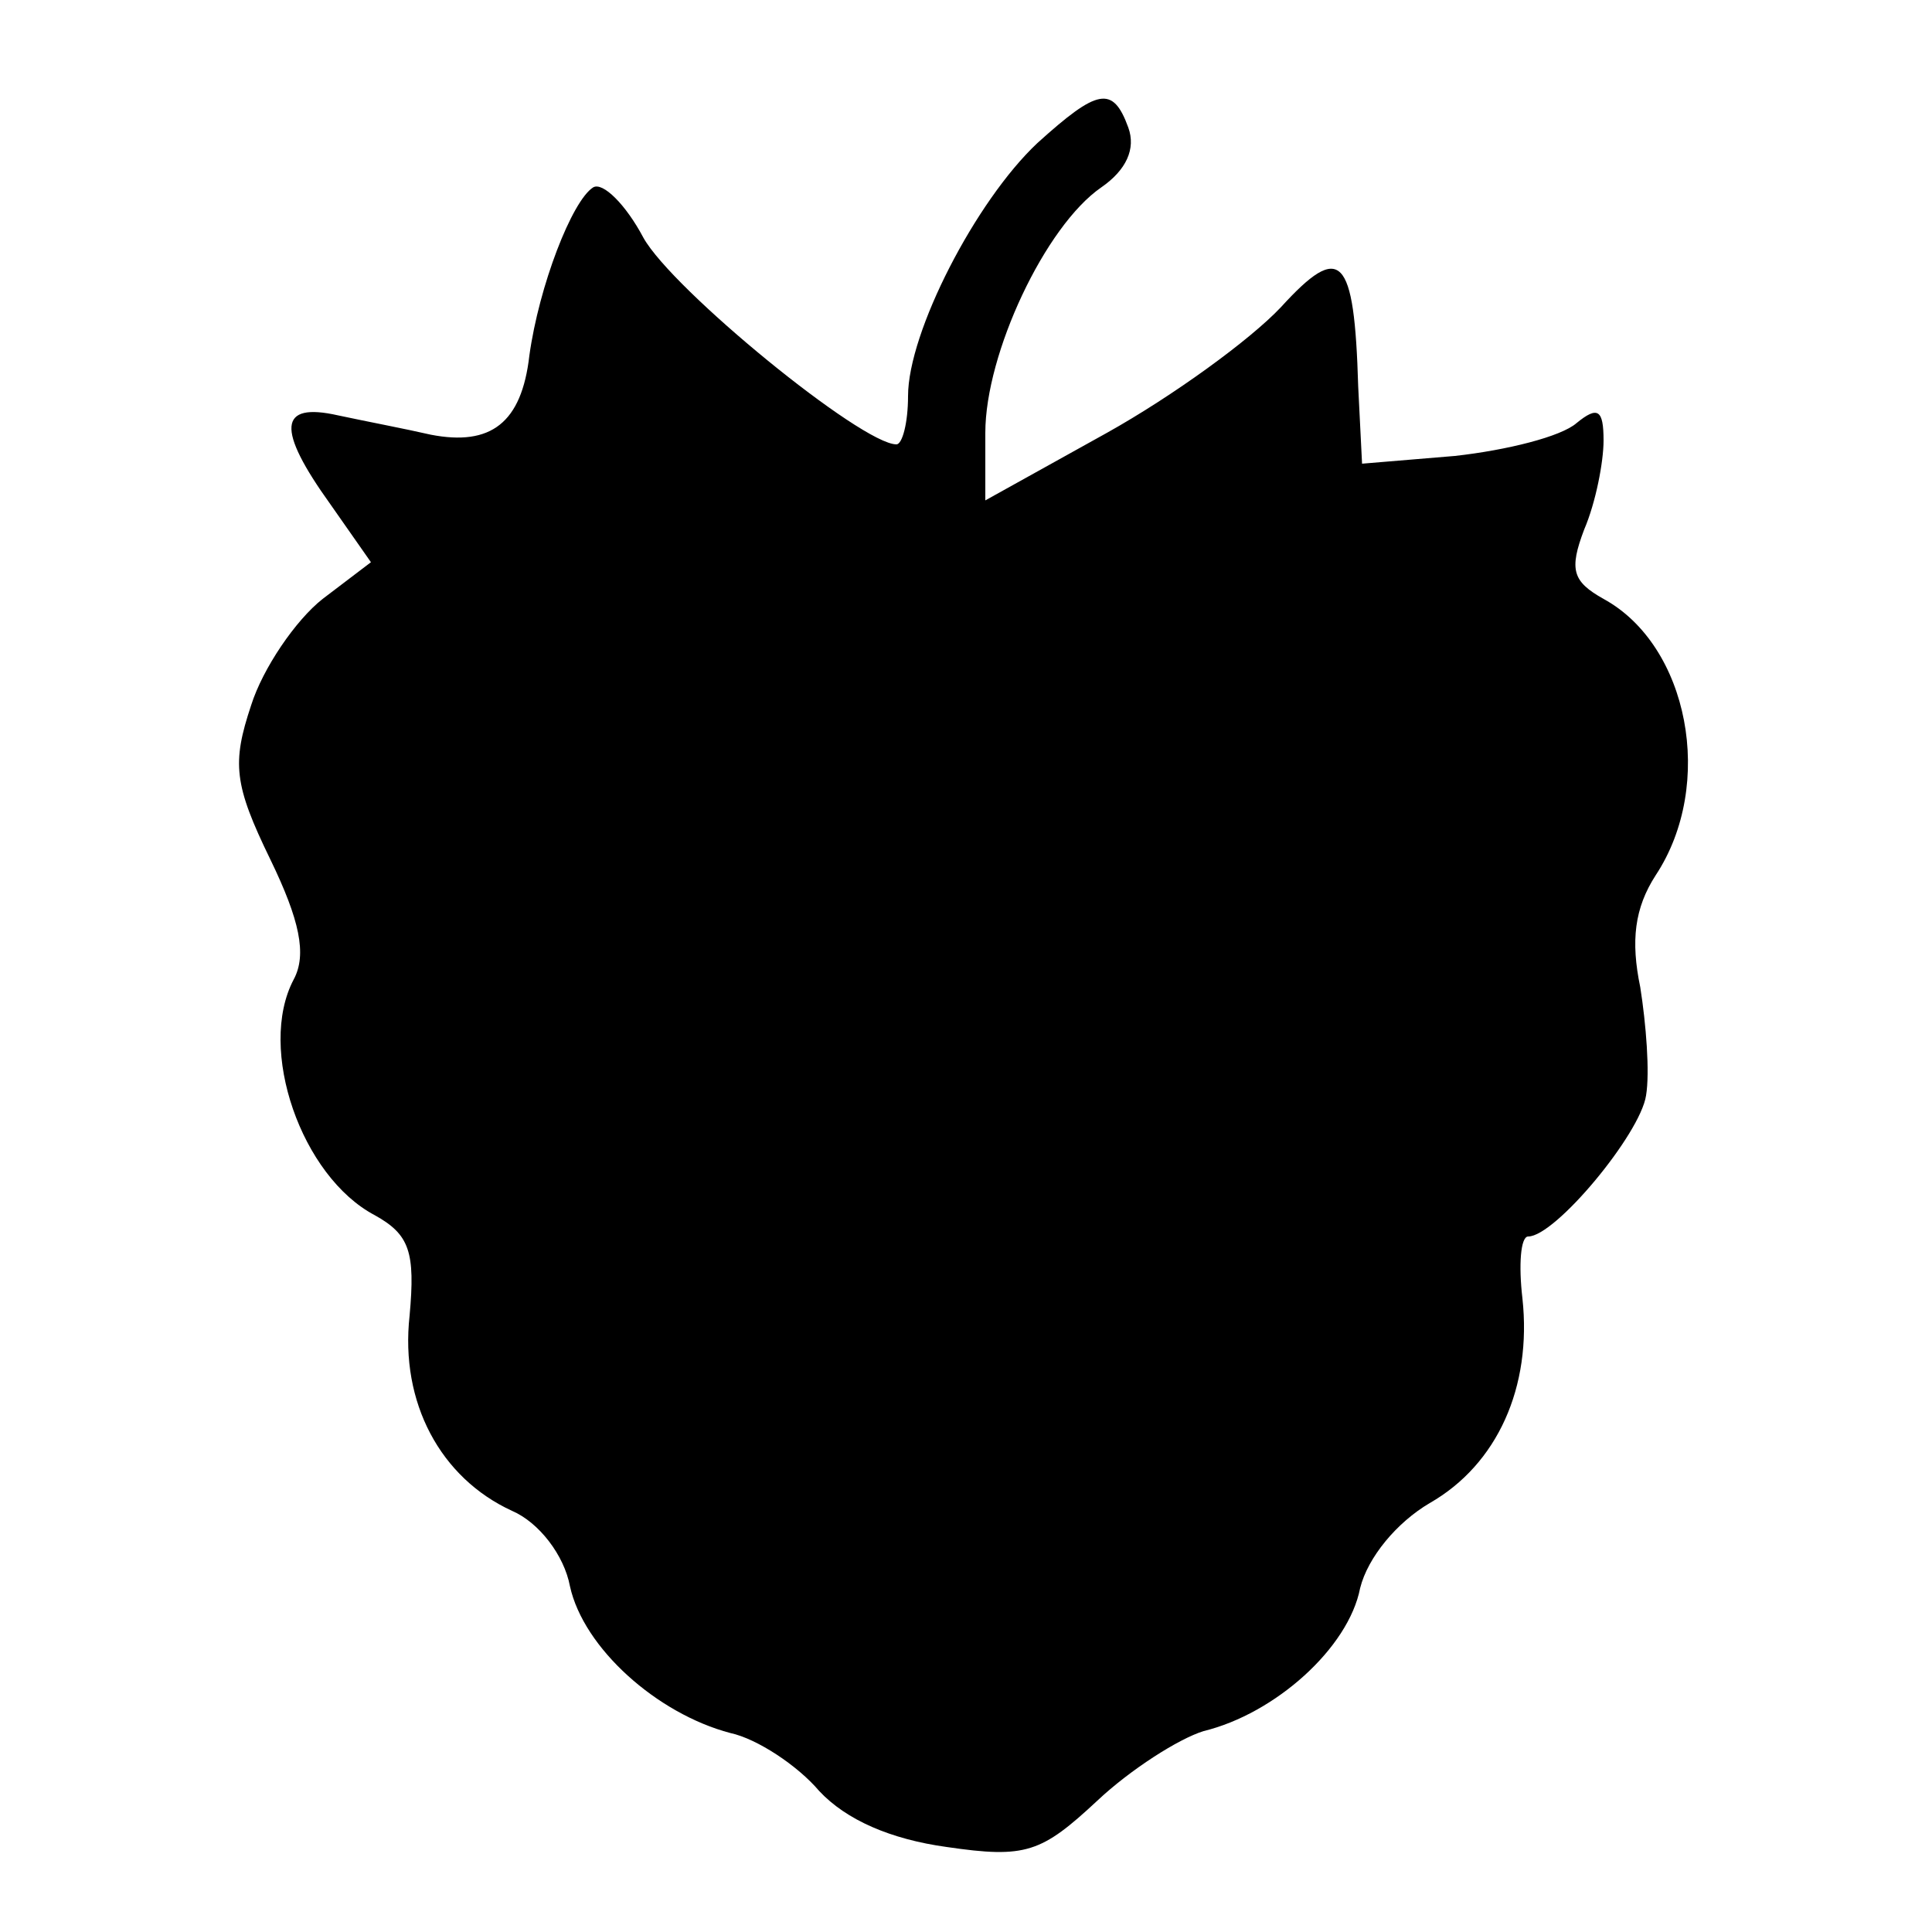
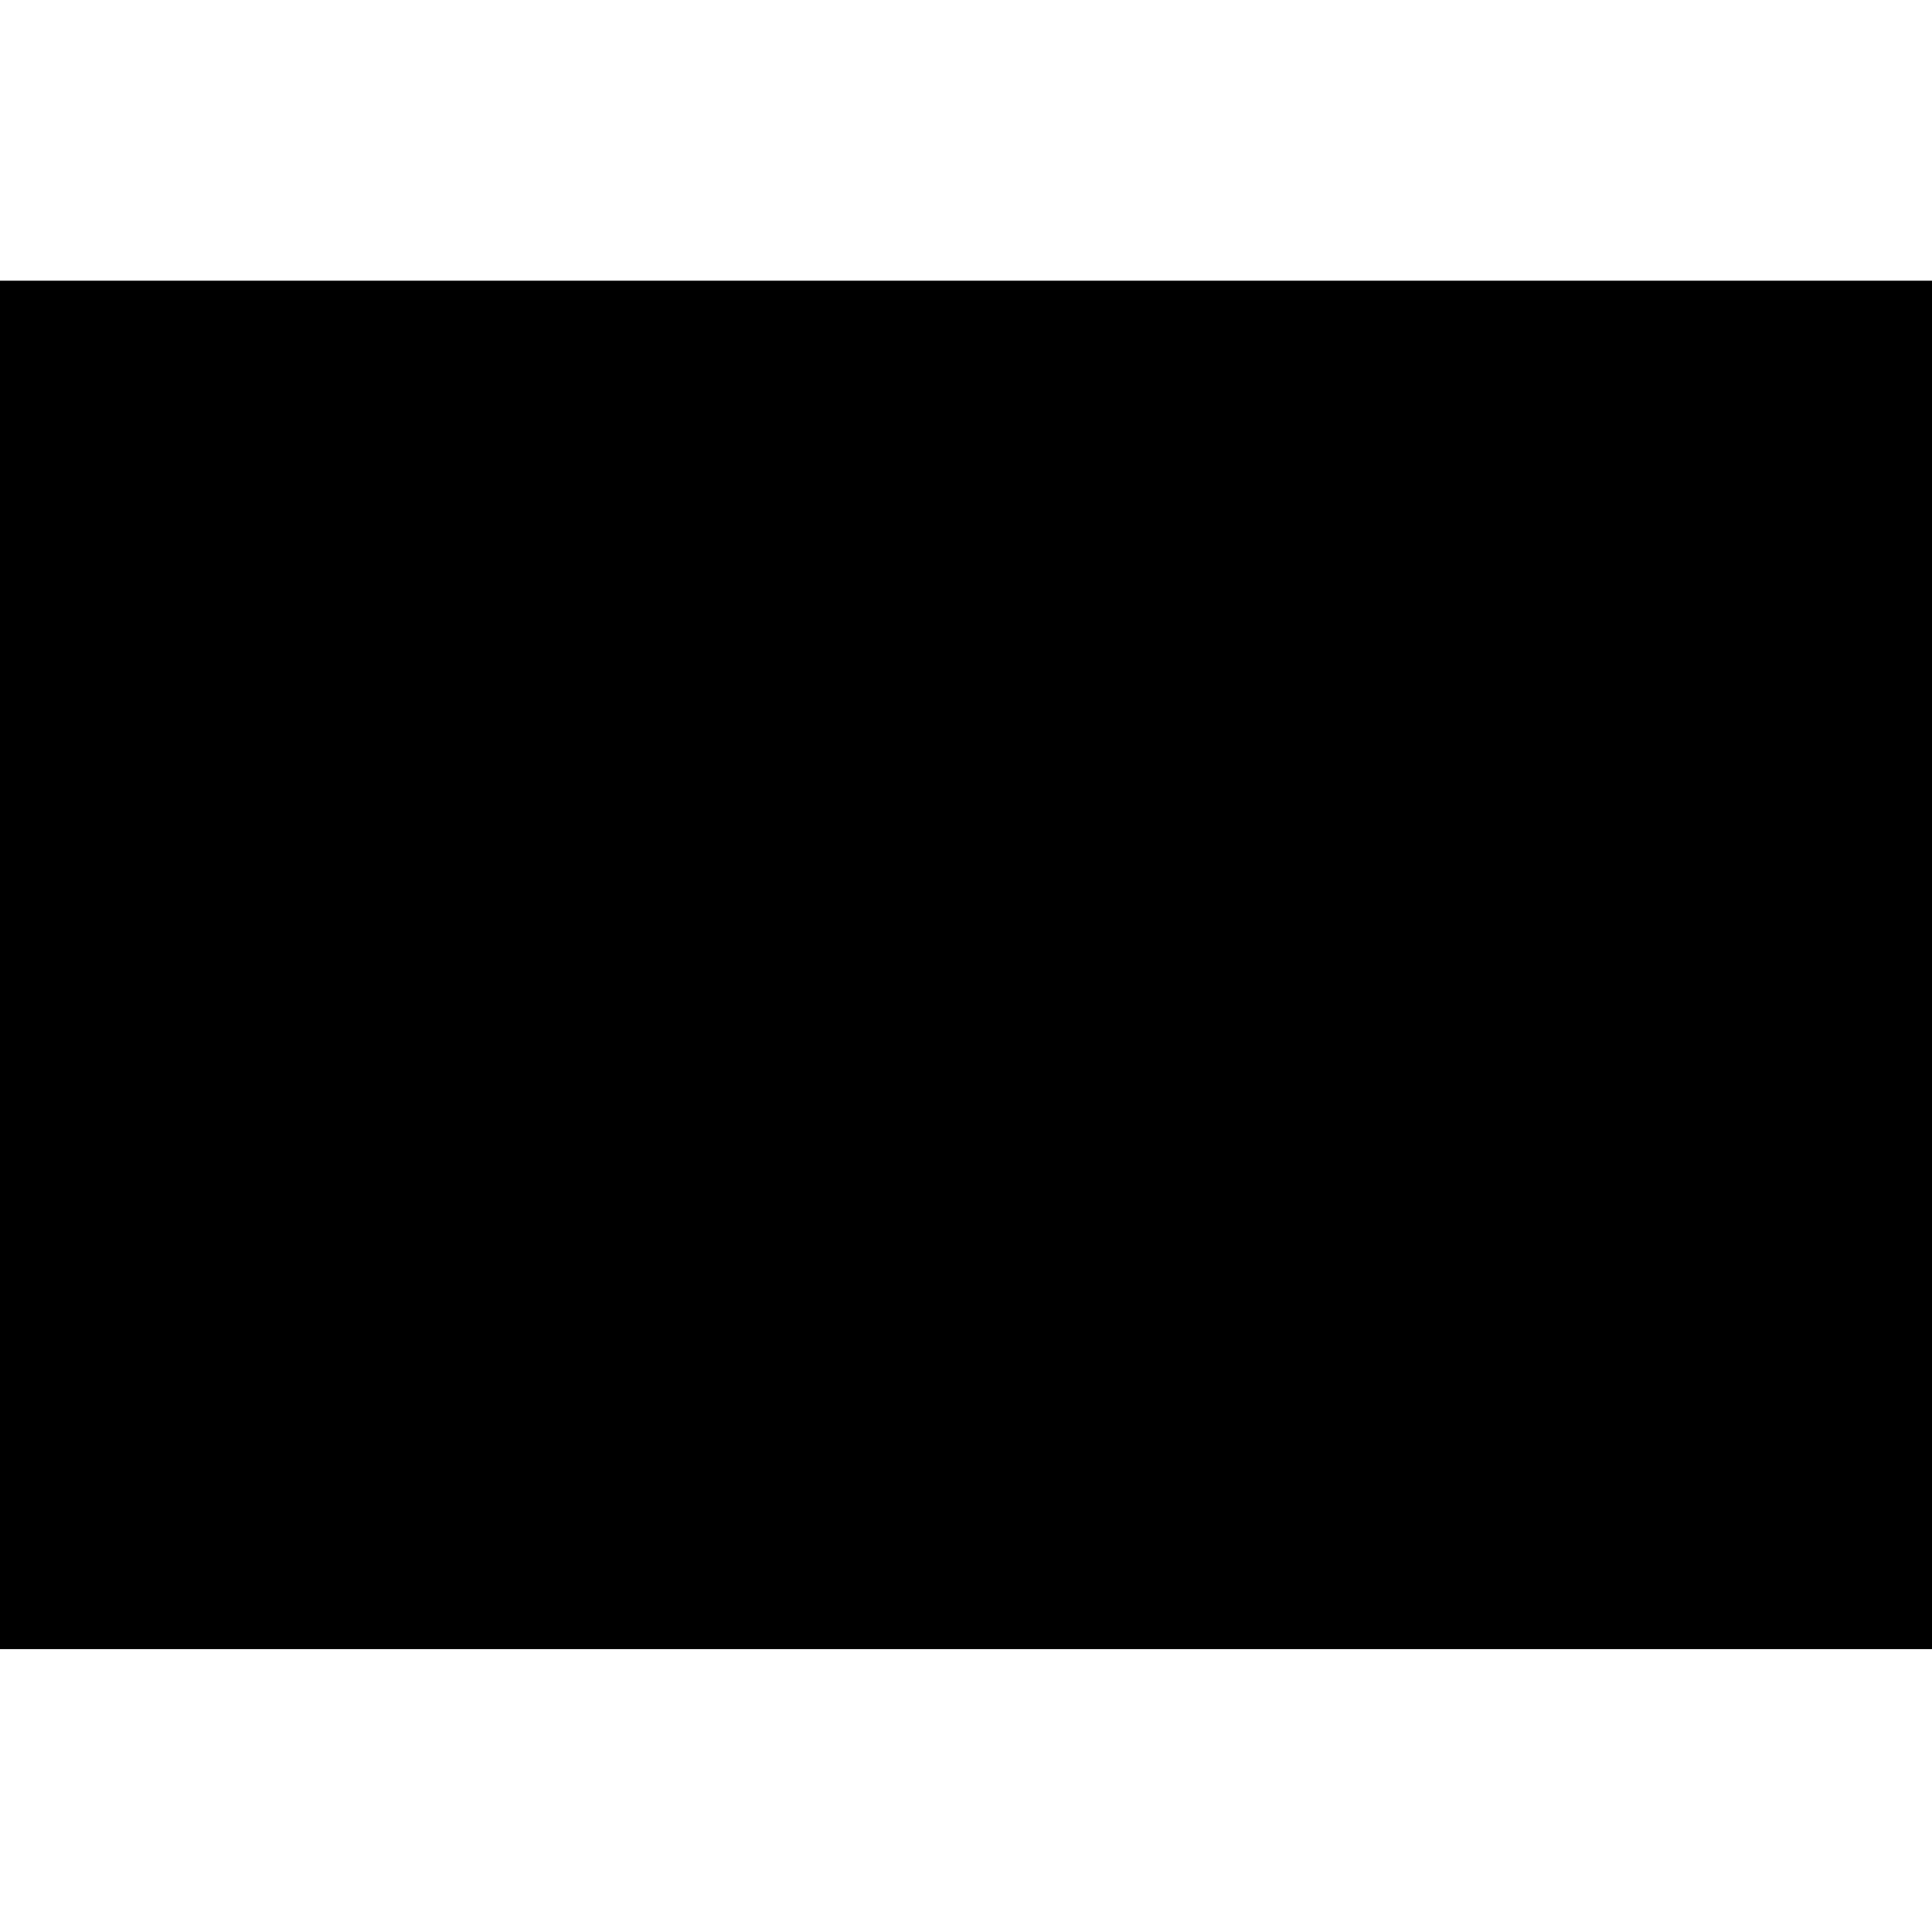
- <svg xmlns="http://www.w3.org/2000/svg" version="1.0" width="100pt" height="100pt" viewBox="0 0 100 100" preserveAspectRatio="xMidYMid meet">
-   <g transform="translate(0,100) scale(0.1,-0.1)" fill="#000000" stroke="none">
-     <path d="M537 926 c-32 -30 -67 -98 -67 -131 0 -14 -3 -25 -6 -25 -18 0 -116 80 -131 107 -9 17 -21 29 -26 26 -11 -7 -28 -51 -33 -87 -4 -35 -20 -47 -51 -41 -13 3 -34 7 -48 10 -31 7 -32 -7 -4 -46 l21 -30 -25 -19 c-14 -11 -31 -36 -37 -55 -10 -30 -9 -41 10 -80 15 -31 19 -49 12 -62 -19 -36 4 -102 42 -122 18 -10 21 -19 18 -52 -5 -45 16 -84 53 -101 14 -6 27 -23 30 -39 7 -32 45 -66 83 -76 14 -3 35 -17 46 -30 14 -15 37 -25 66 -29 41 -6 49 -3 78 24 17 16 42 32 55 36 37 9 75 43 81 74 4 16 19 34 36 44 35 20 53 60 48 106 -2 17 -1 32 3 32 14 0 58 53 61 73 2 12 0 37 -3 56 -5 24 -3 41 8 58 31 47 17 119 -27 143 -16 9 -18 15 -10 36 6 14 10 35 10 46 0 16 -3 18 -14 9 -8 -7 -36 -14 -63 -17 l-48 -4 -2 40 c-2 68 -9 75 -40 41 -16 -17 -56 -46 -90 -65 l-63 -35 0 35 c0 41 31 107 60 127 13 9 18 20 14 31 -8 22 -16 20 -47 -8z" />
+ <svg xmlns="http://www.w3.org/2000/svg" version="1.0" width="881pt" height="881pt" viewBox="0 0 881 881" preserveAspectRatio="xMidYMid meet">
+   <g transform="translate(0,881) scale(0.1,-0.1)" fill="#000000" stroke="none">
+     <path d="M0 4410 l0 -3120 4405 0 4405 0 0 3120 0 3120 -4405 0 -4405 0 0 -3120z" />
  </g>
</svg>
